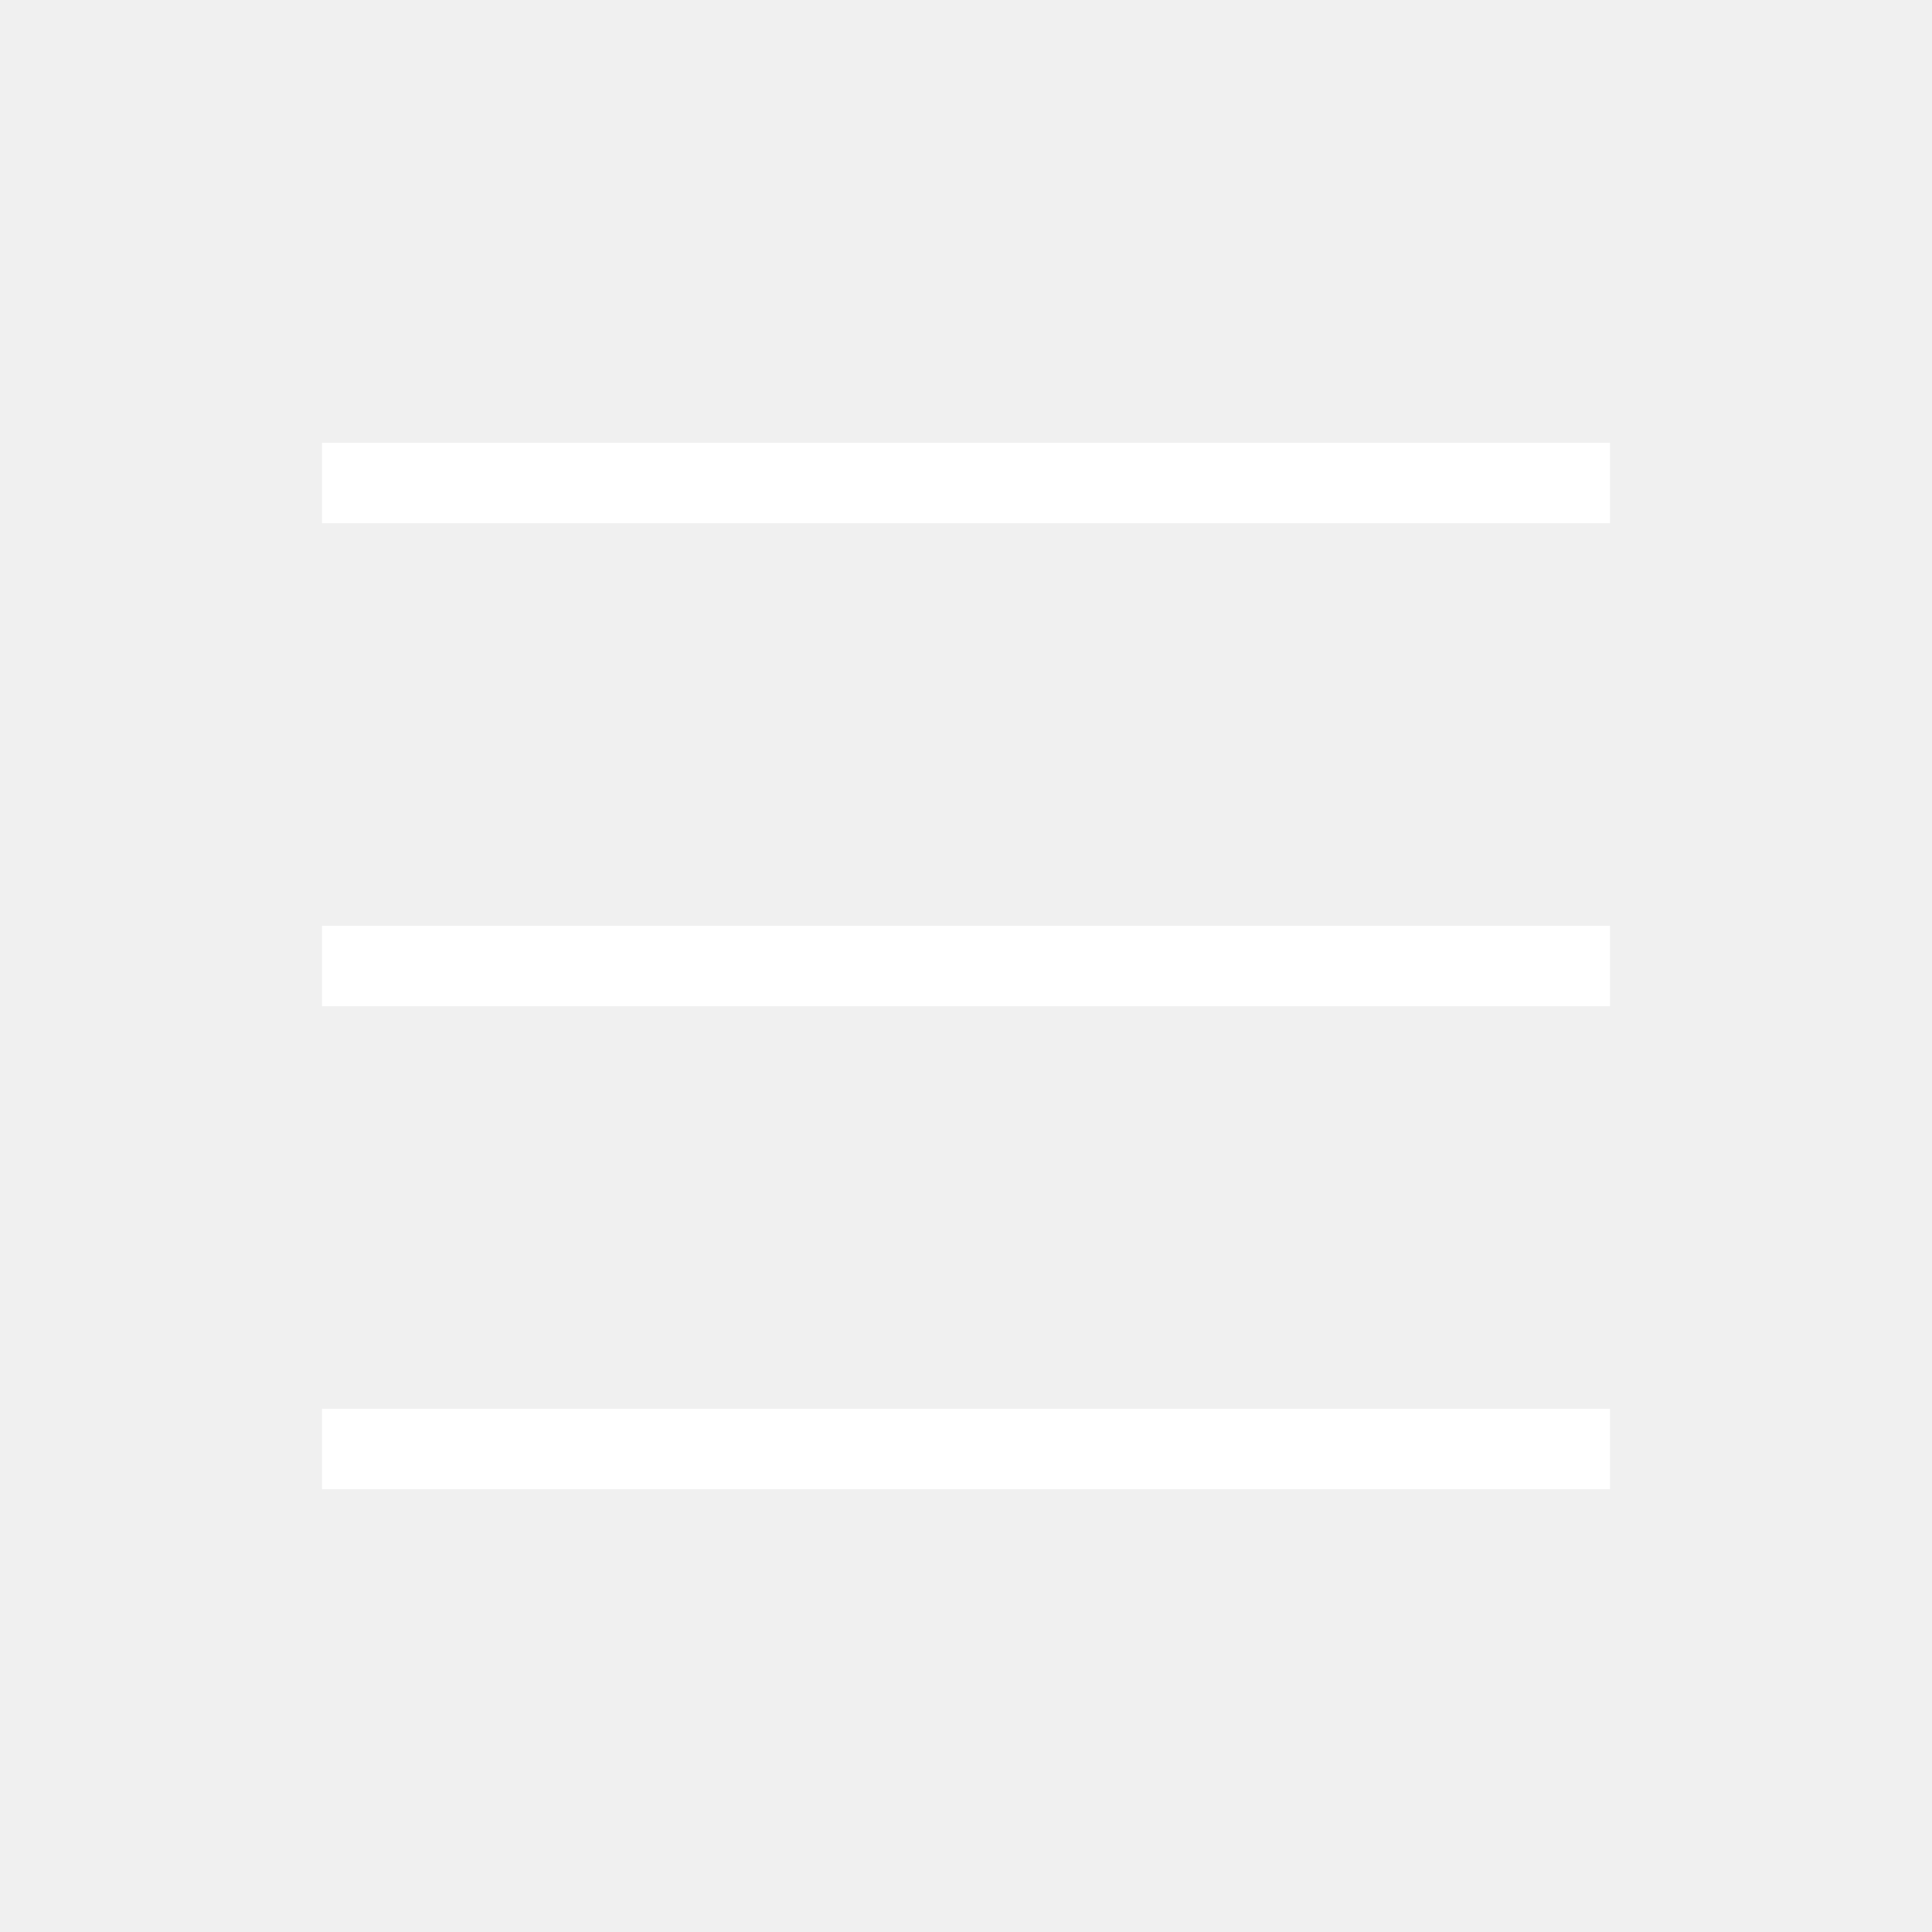
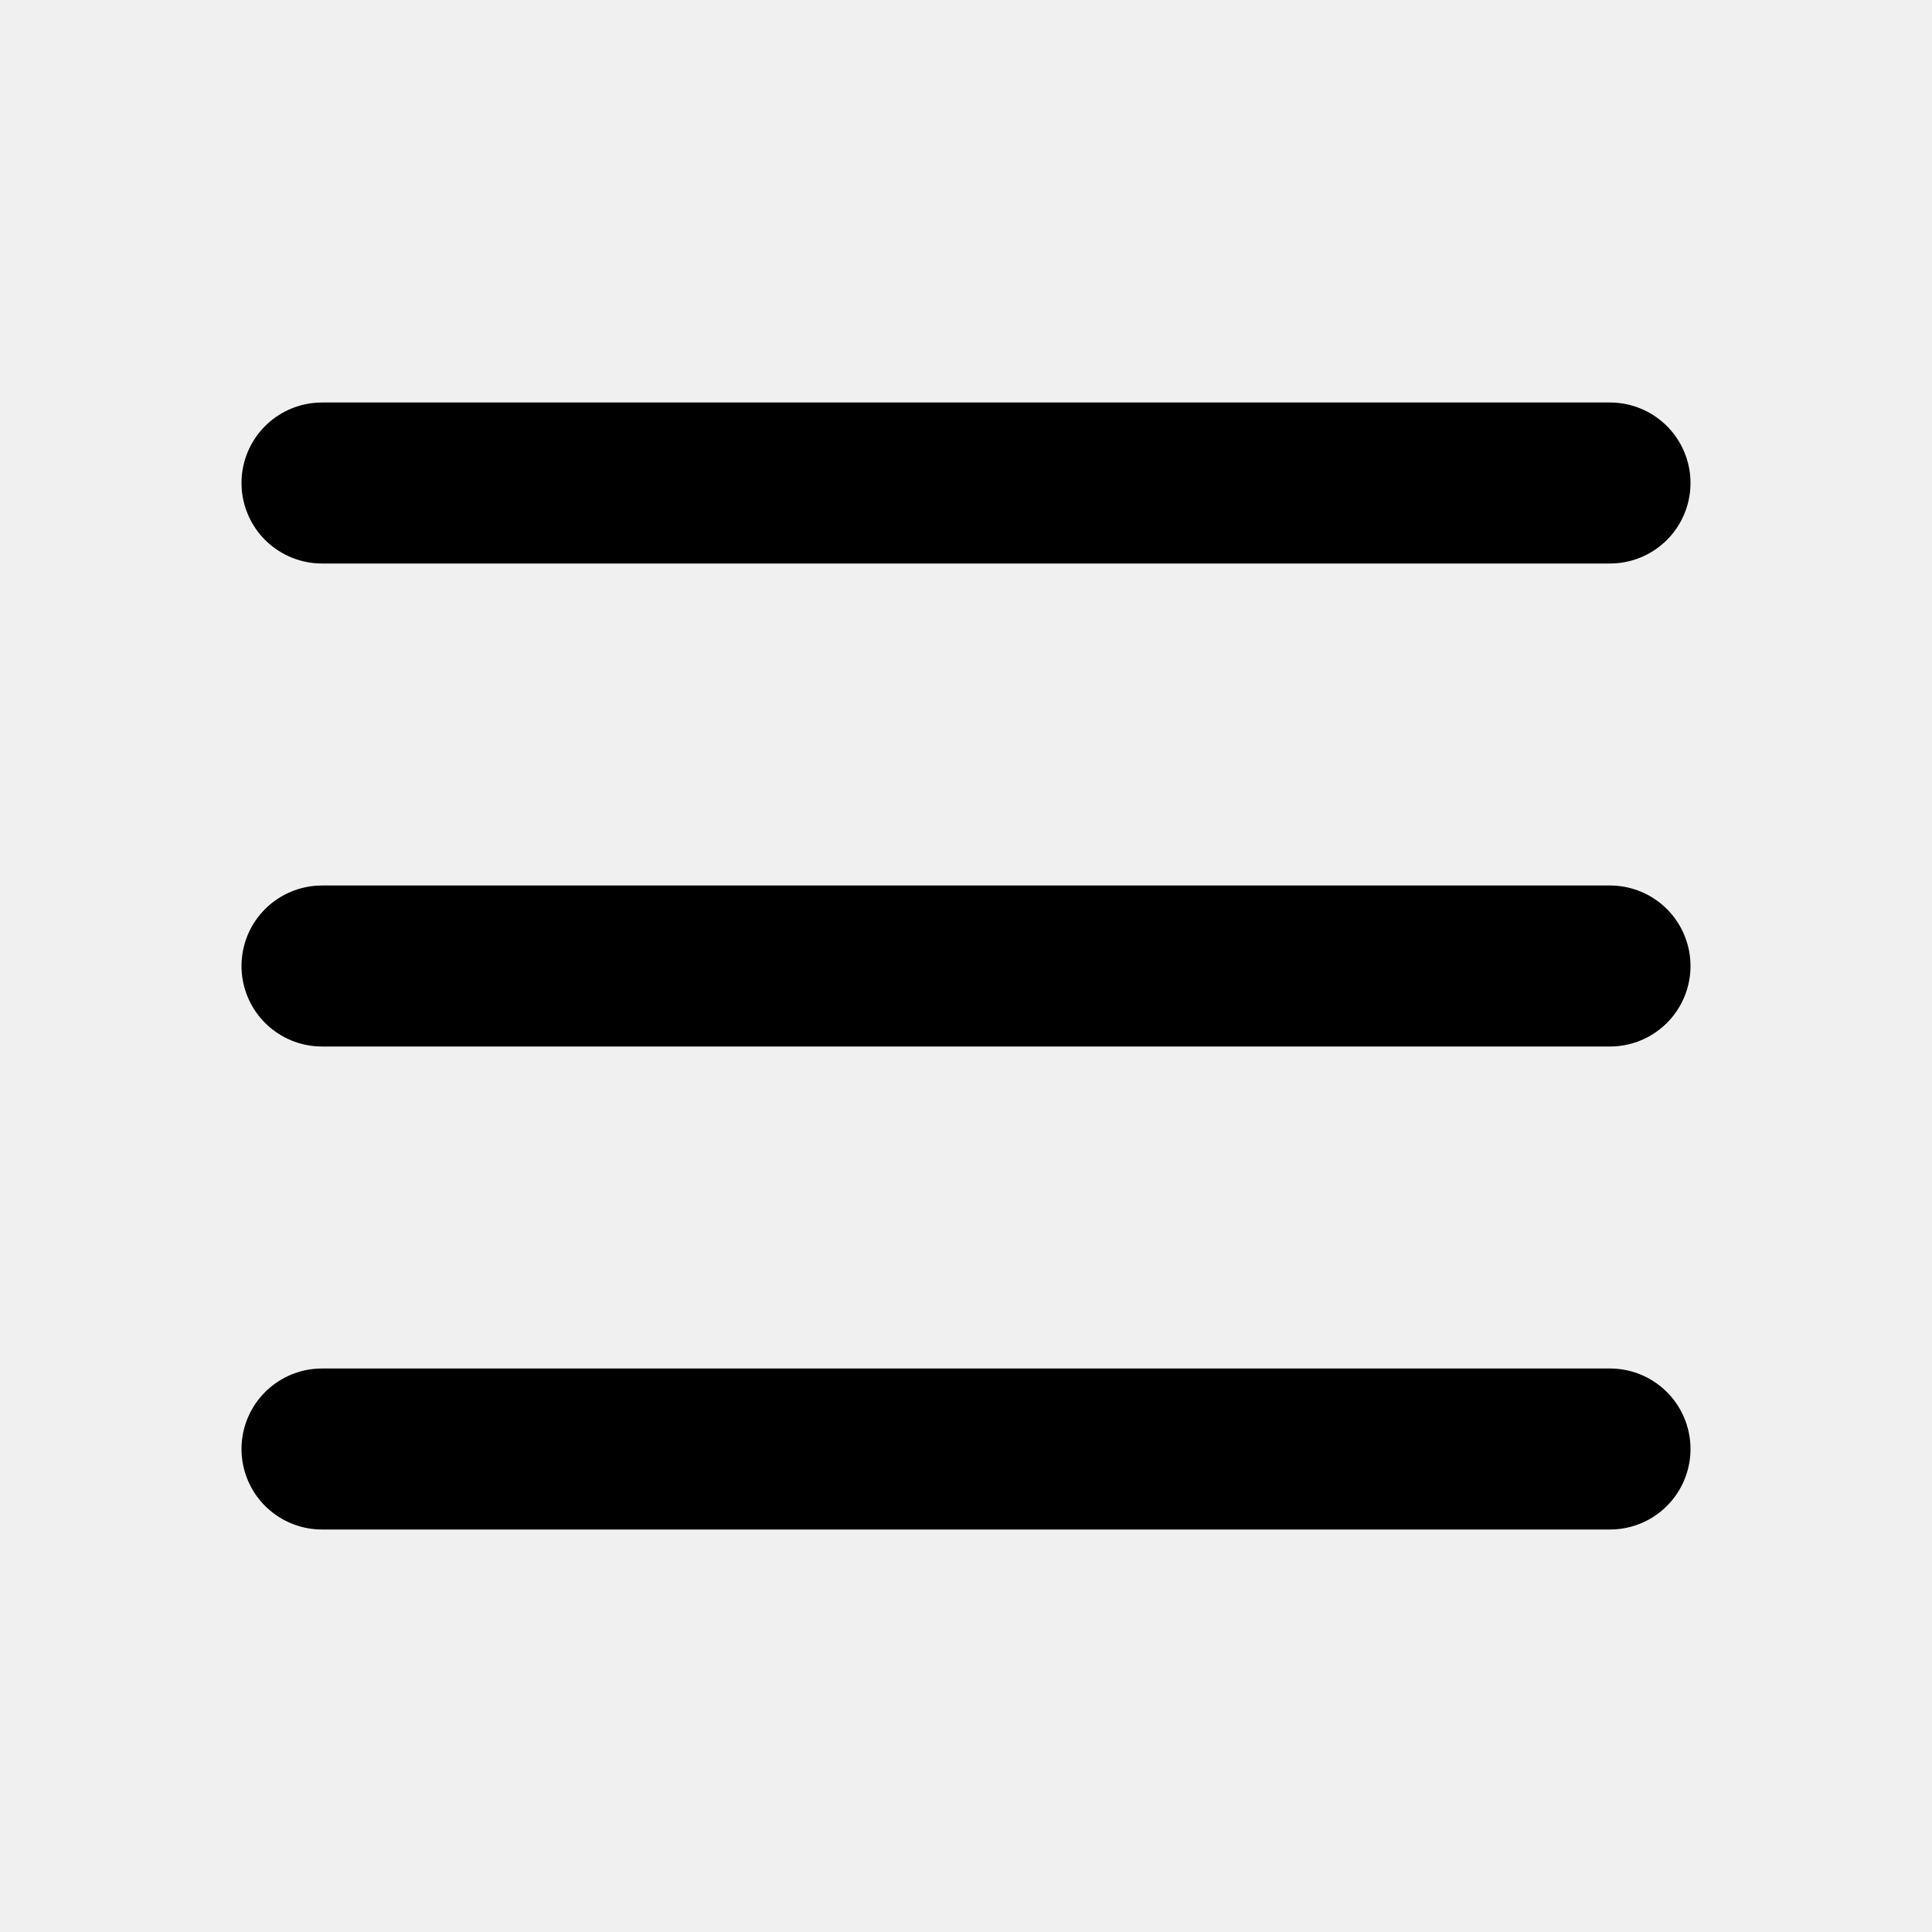
- <svg xmlns="http://www.w3.org/2000/svg" width="800px" height="800px" viewBox="0 0 24 24" fill="white">
-   <path d="M4 6H20M4 12H20M4 18H20" stroke="white" strokeWidth="2" strokeLinecap="round" strokeLinejoin="round" />
+ <svg xmlns="http://www.w3.org/2000/svg" width="40px" height="40px" viewBox="0 0 24 24" fill="none">
+   <path d="M4 6H20M4 12H20M4 18H20" stroke="#000000" stroke-width="2" stroke-linecap="round" stroke-linejoin="round" />
</svg>
